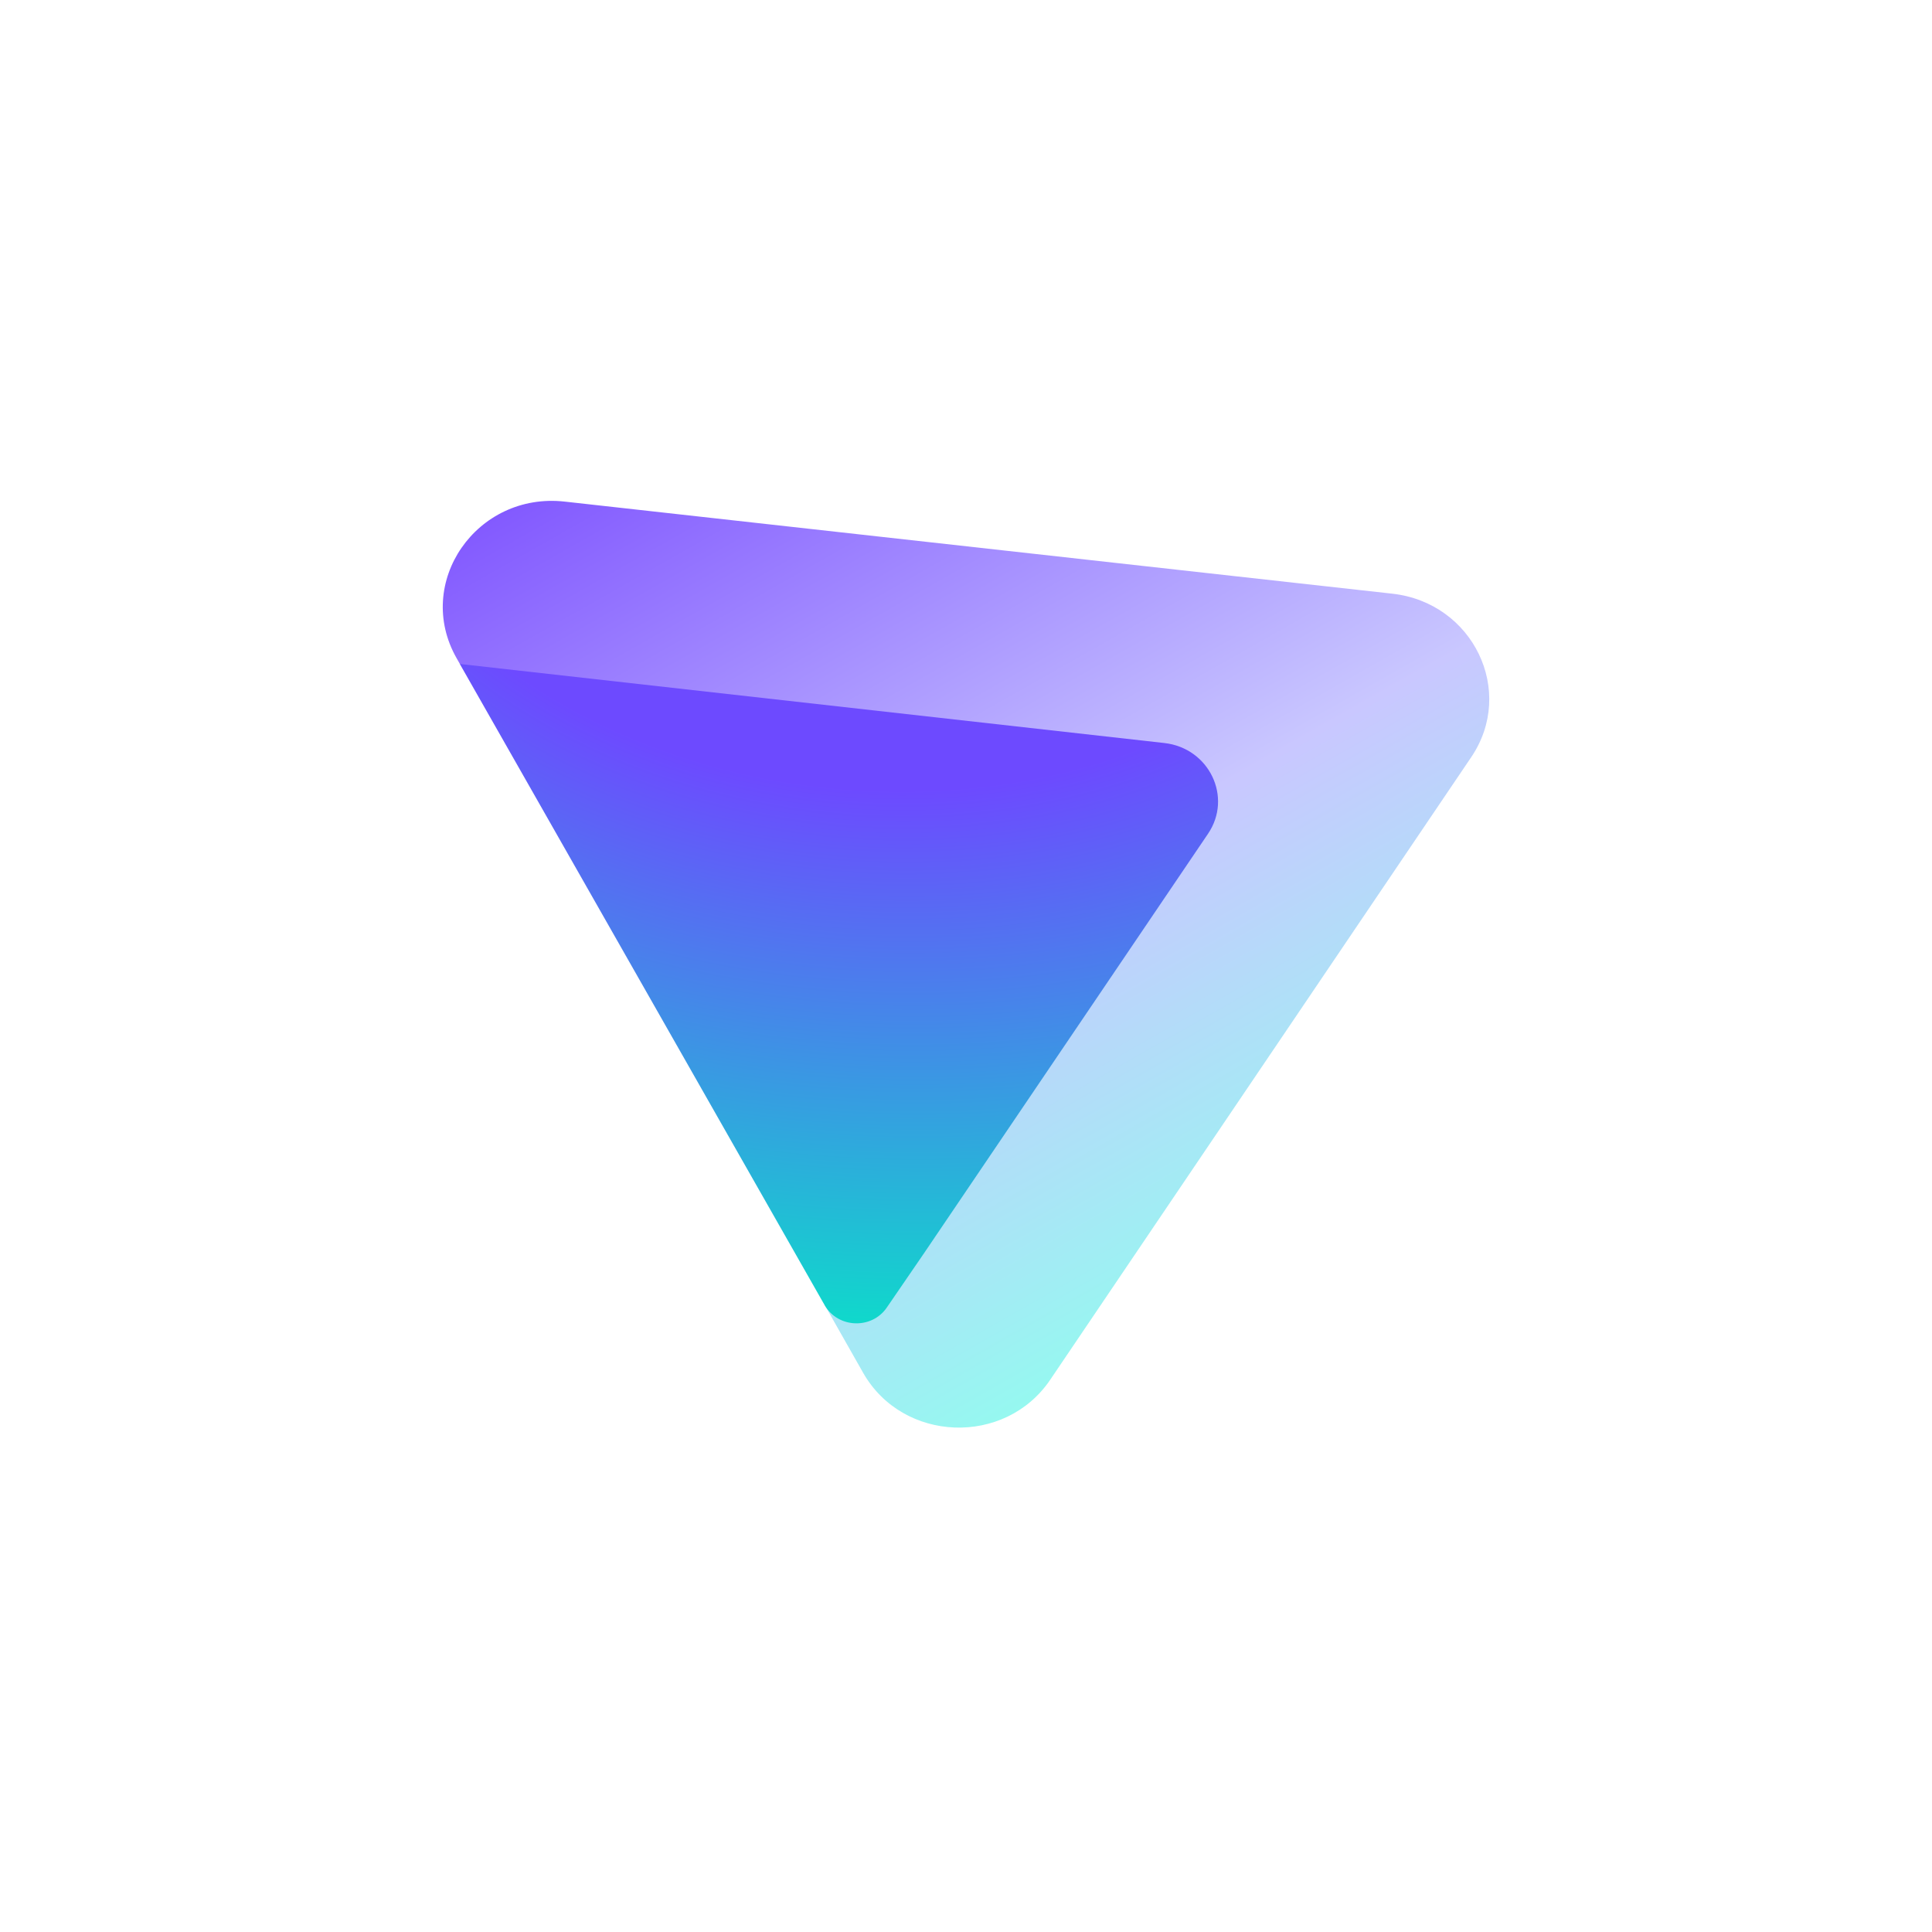
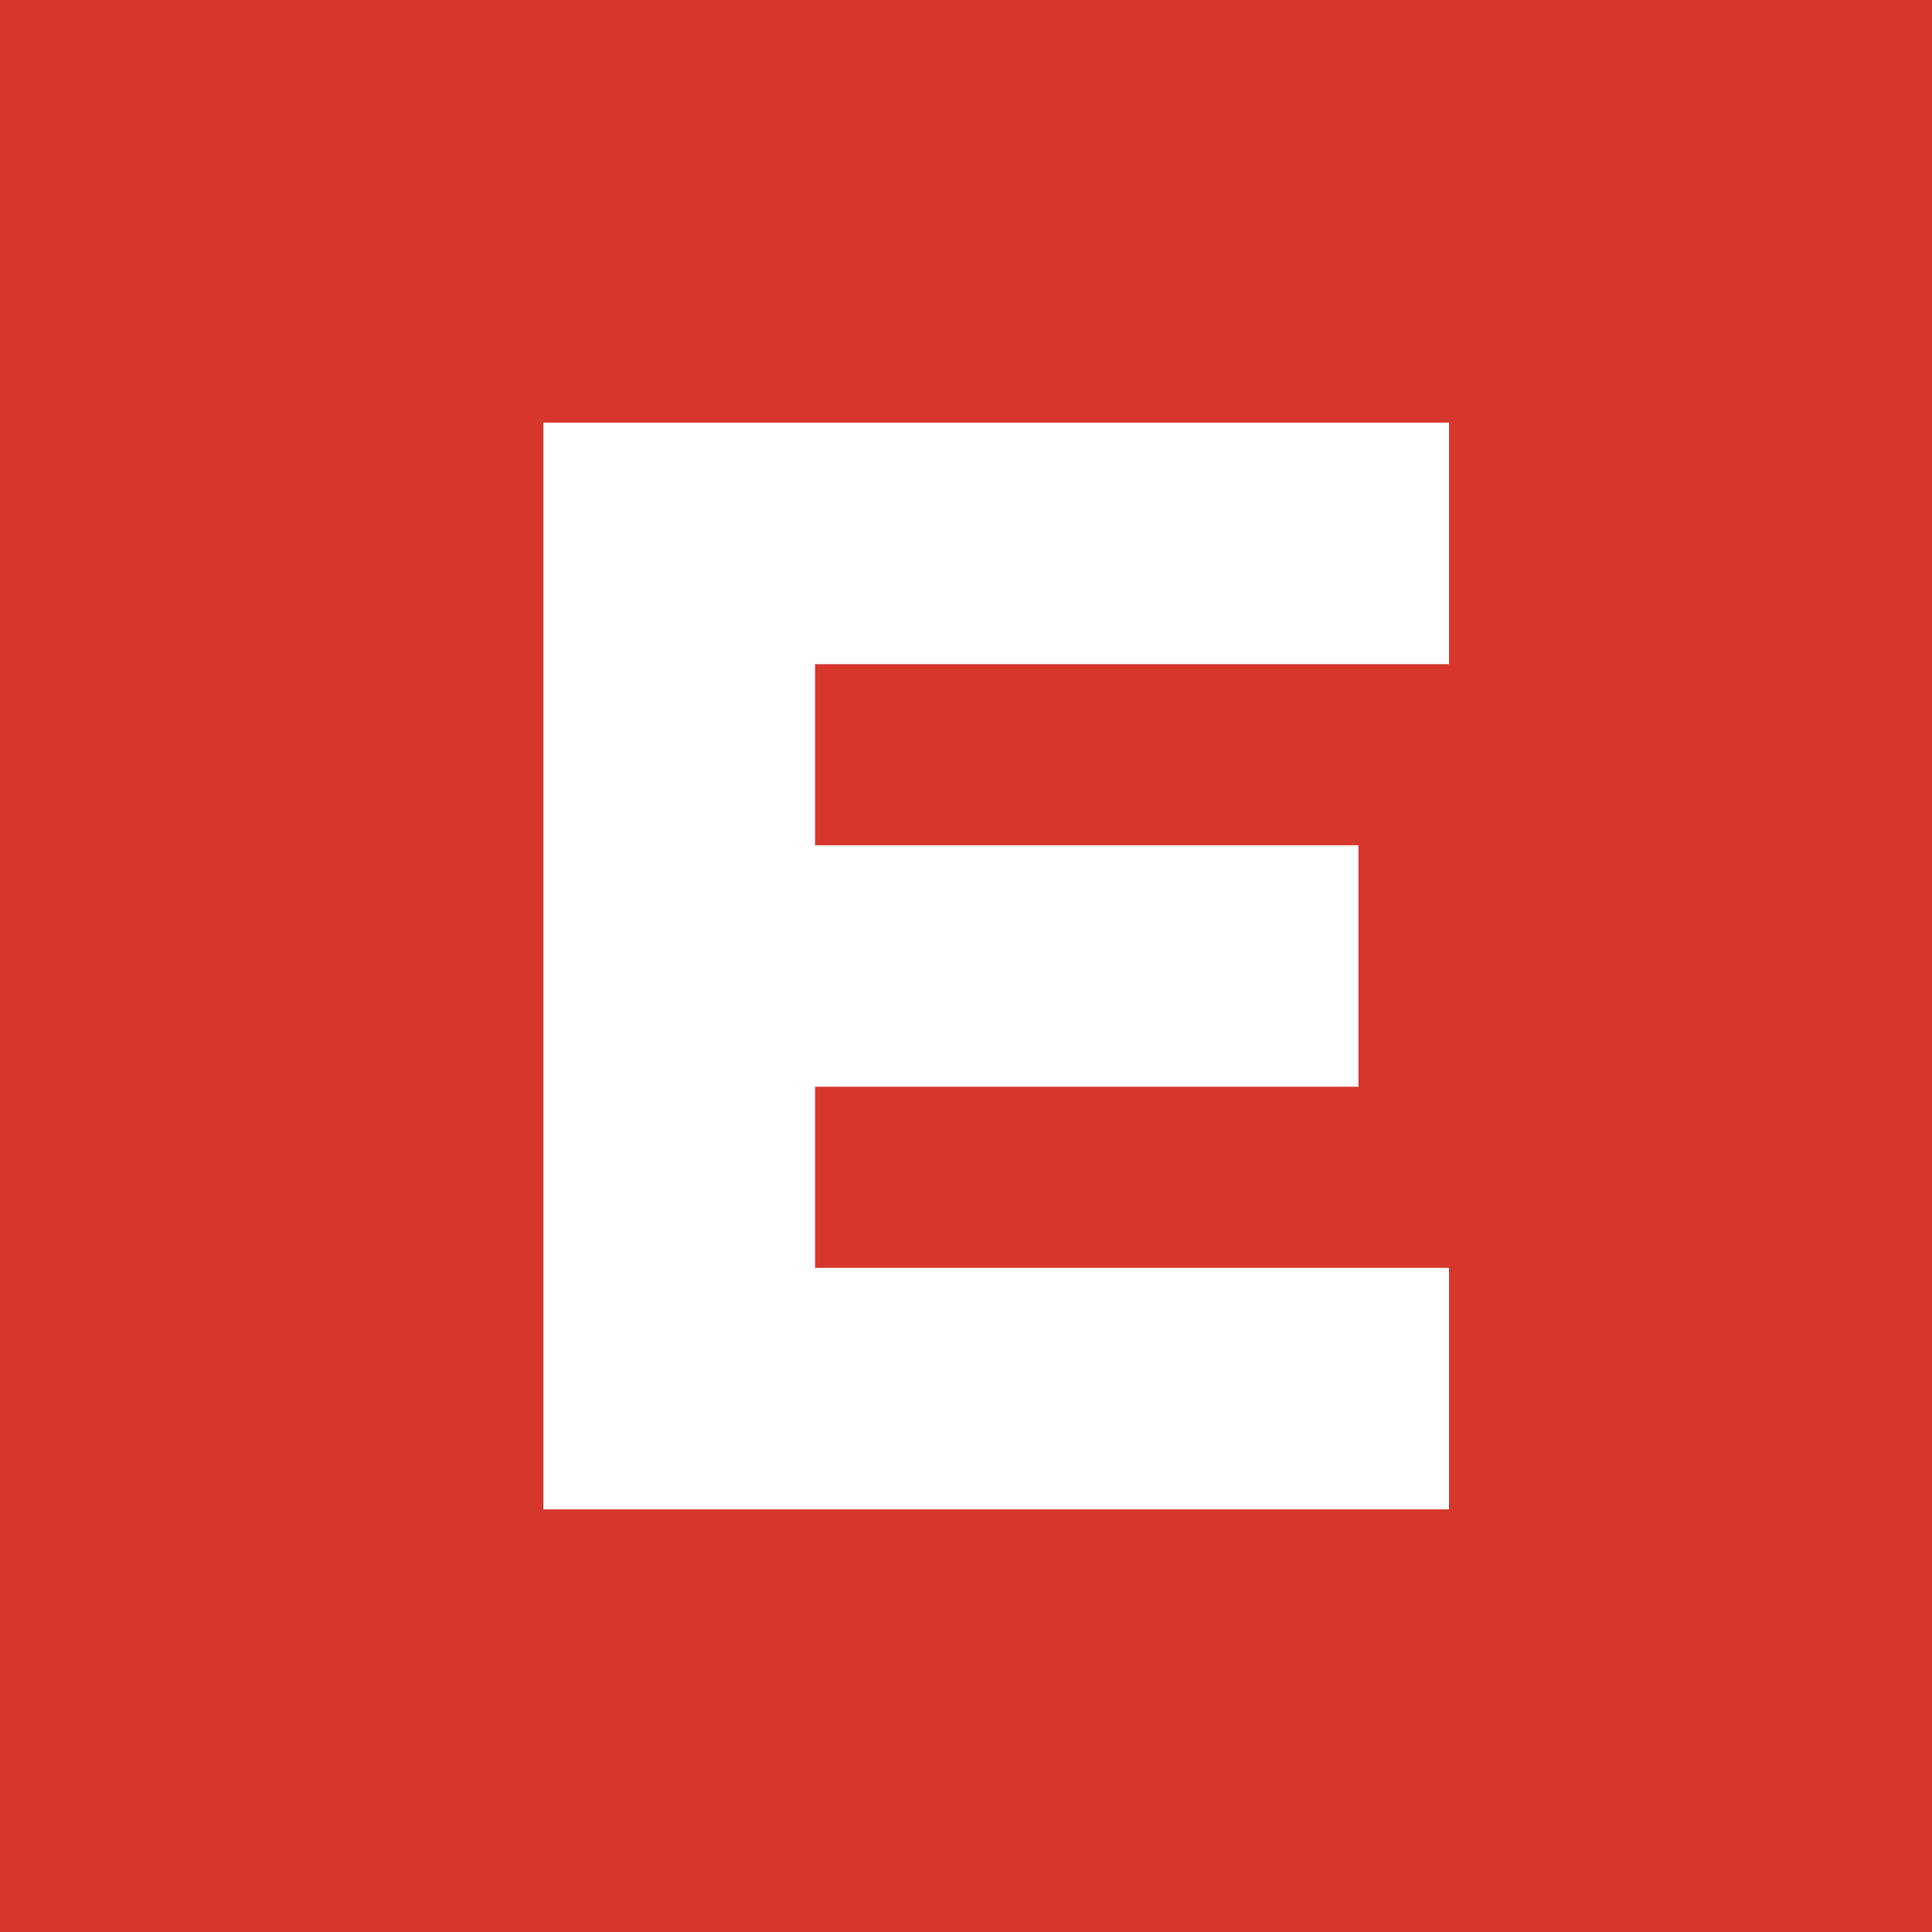
- <svg xmlns="http://www.w3.org/2000/svg" width="24" height="24" viewBox="0 0 24 24" fill="none">
-   <rect width="24" height="24" fill="white" />
-   <path fill-rule="evenodd" clip-rule="evenodd" d="M10.722 17.053C11.216 17.922 12.485 17.969 13.046 17.14L18.276 9.406C18.831 8.586 18.3 7.487 17.296 7.375L7.015 6.231C5.919 6.109 5.139 7.239 5.672 8.176L5.714 8.25L10.301 11.323L10.245 16.212L10.722 17.053Z" fill="url(#paint0_linear_13875_14097)" />
-   <path d="M11.016 16.243L11.48 15.566L15.006 10.358C15.315 9.903 15.021 9.292 14.463 9.23L5.712 8.248L10.245 16.215C10.411 16.501 10.829 16.516 11.016 16.243Z" fill="url(#paint1_radial_13875_14097)" />
-   <defs>
-     <linearGradient id="paint0_linear_13875_14097" x1="17.256" y1="17.053" x2="9.169" y2="2.79" gradientUnits="userSpaceOnUse">
-       <stop offset="0.066" stop-color="#8EFFEE" />
-       <stop offset="0.45" stop-color="#C9C7FF" />
-       <stop offset="1" stop-color="#7341FF" />
-     </linearGradient>
-     <radialGradient id="paint1_radial_13875_14097" cx="0" cy="0" r="1" gradientUnits="userSpaceOnUse" gradientTransform="translate(11.0284 4.59982) rotate(93.8404) scale(12.9791 17.1151)">
-       <stop offset="0.403" stop-color="#6D4AFF" />
-       <stop offset="0.994" stop-color="#00F0C3" />
-     </radialGradient>
-   </defs>
+ <svg xmlns="http://www.w3.org/2000/svg" width="512" height="512" viewBox="0 0 56 56">
+   <rect width="56" height="56" fill="#d6362c" />
+   <path fill="#fff" d="M15.75 12.25v31.5H42v-7H23.625v-5.25H39.375v-7H23.625v-5.25H42v-7z" />
</svg>
